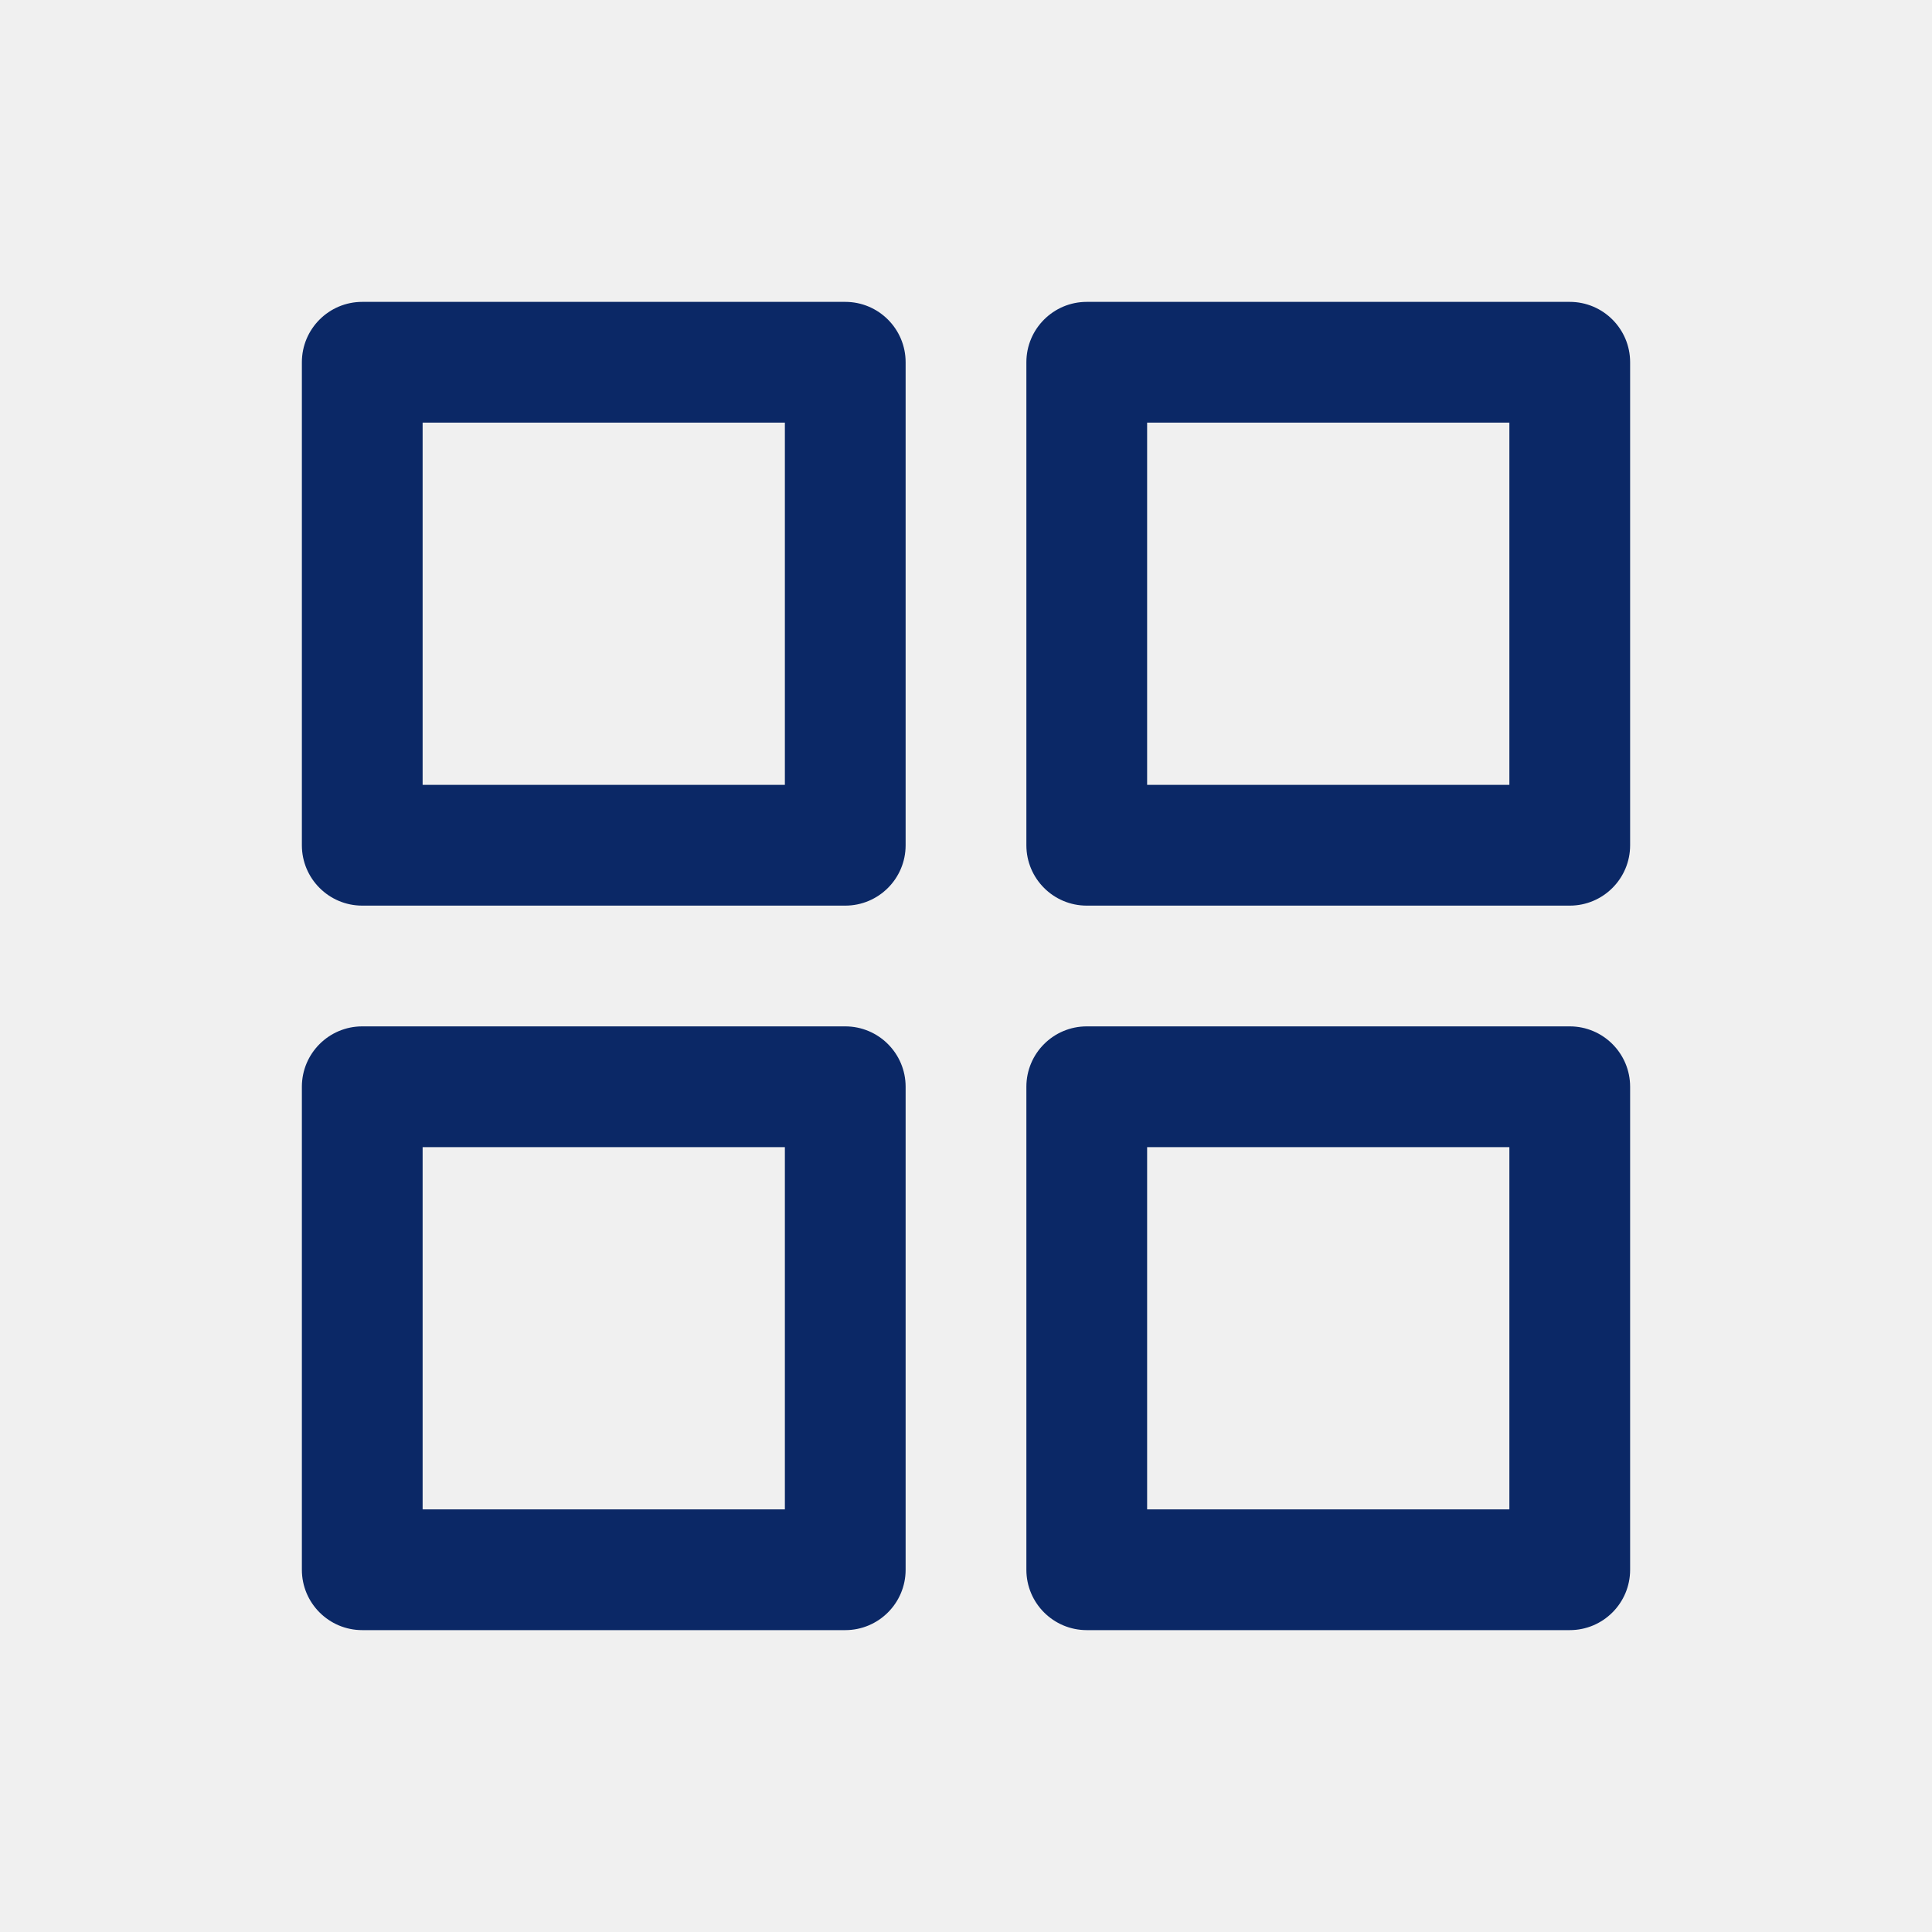
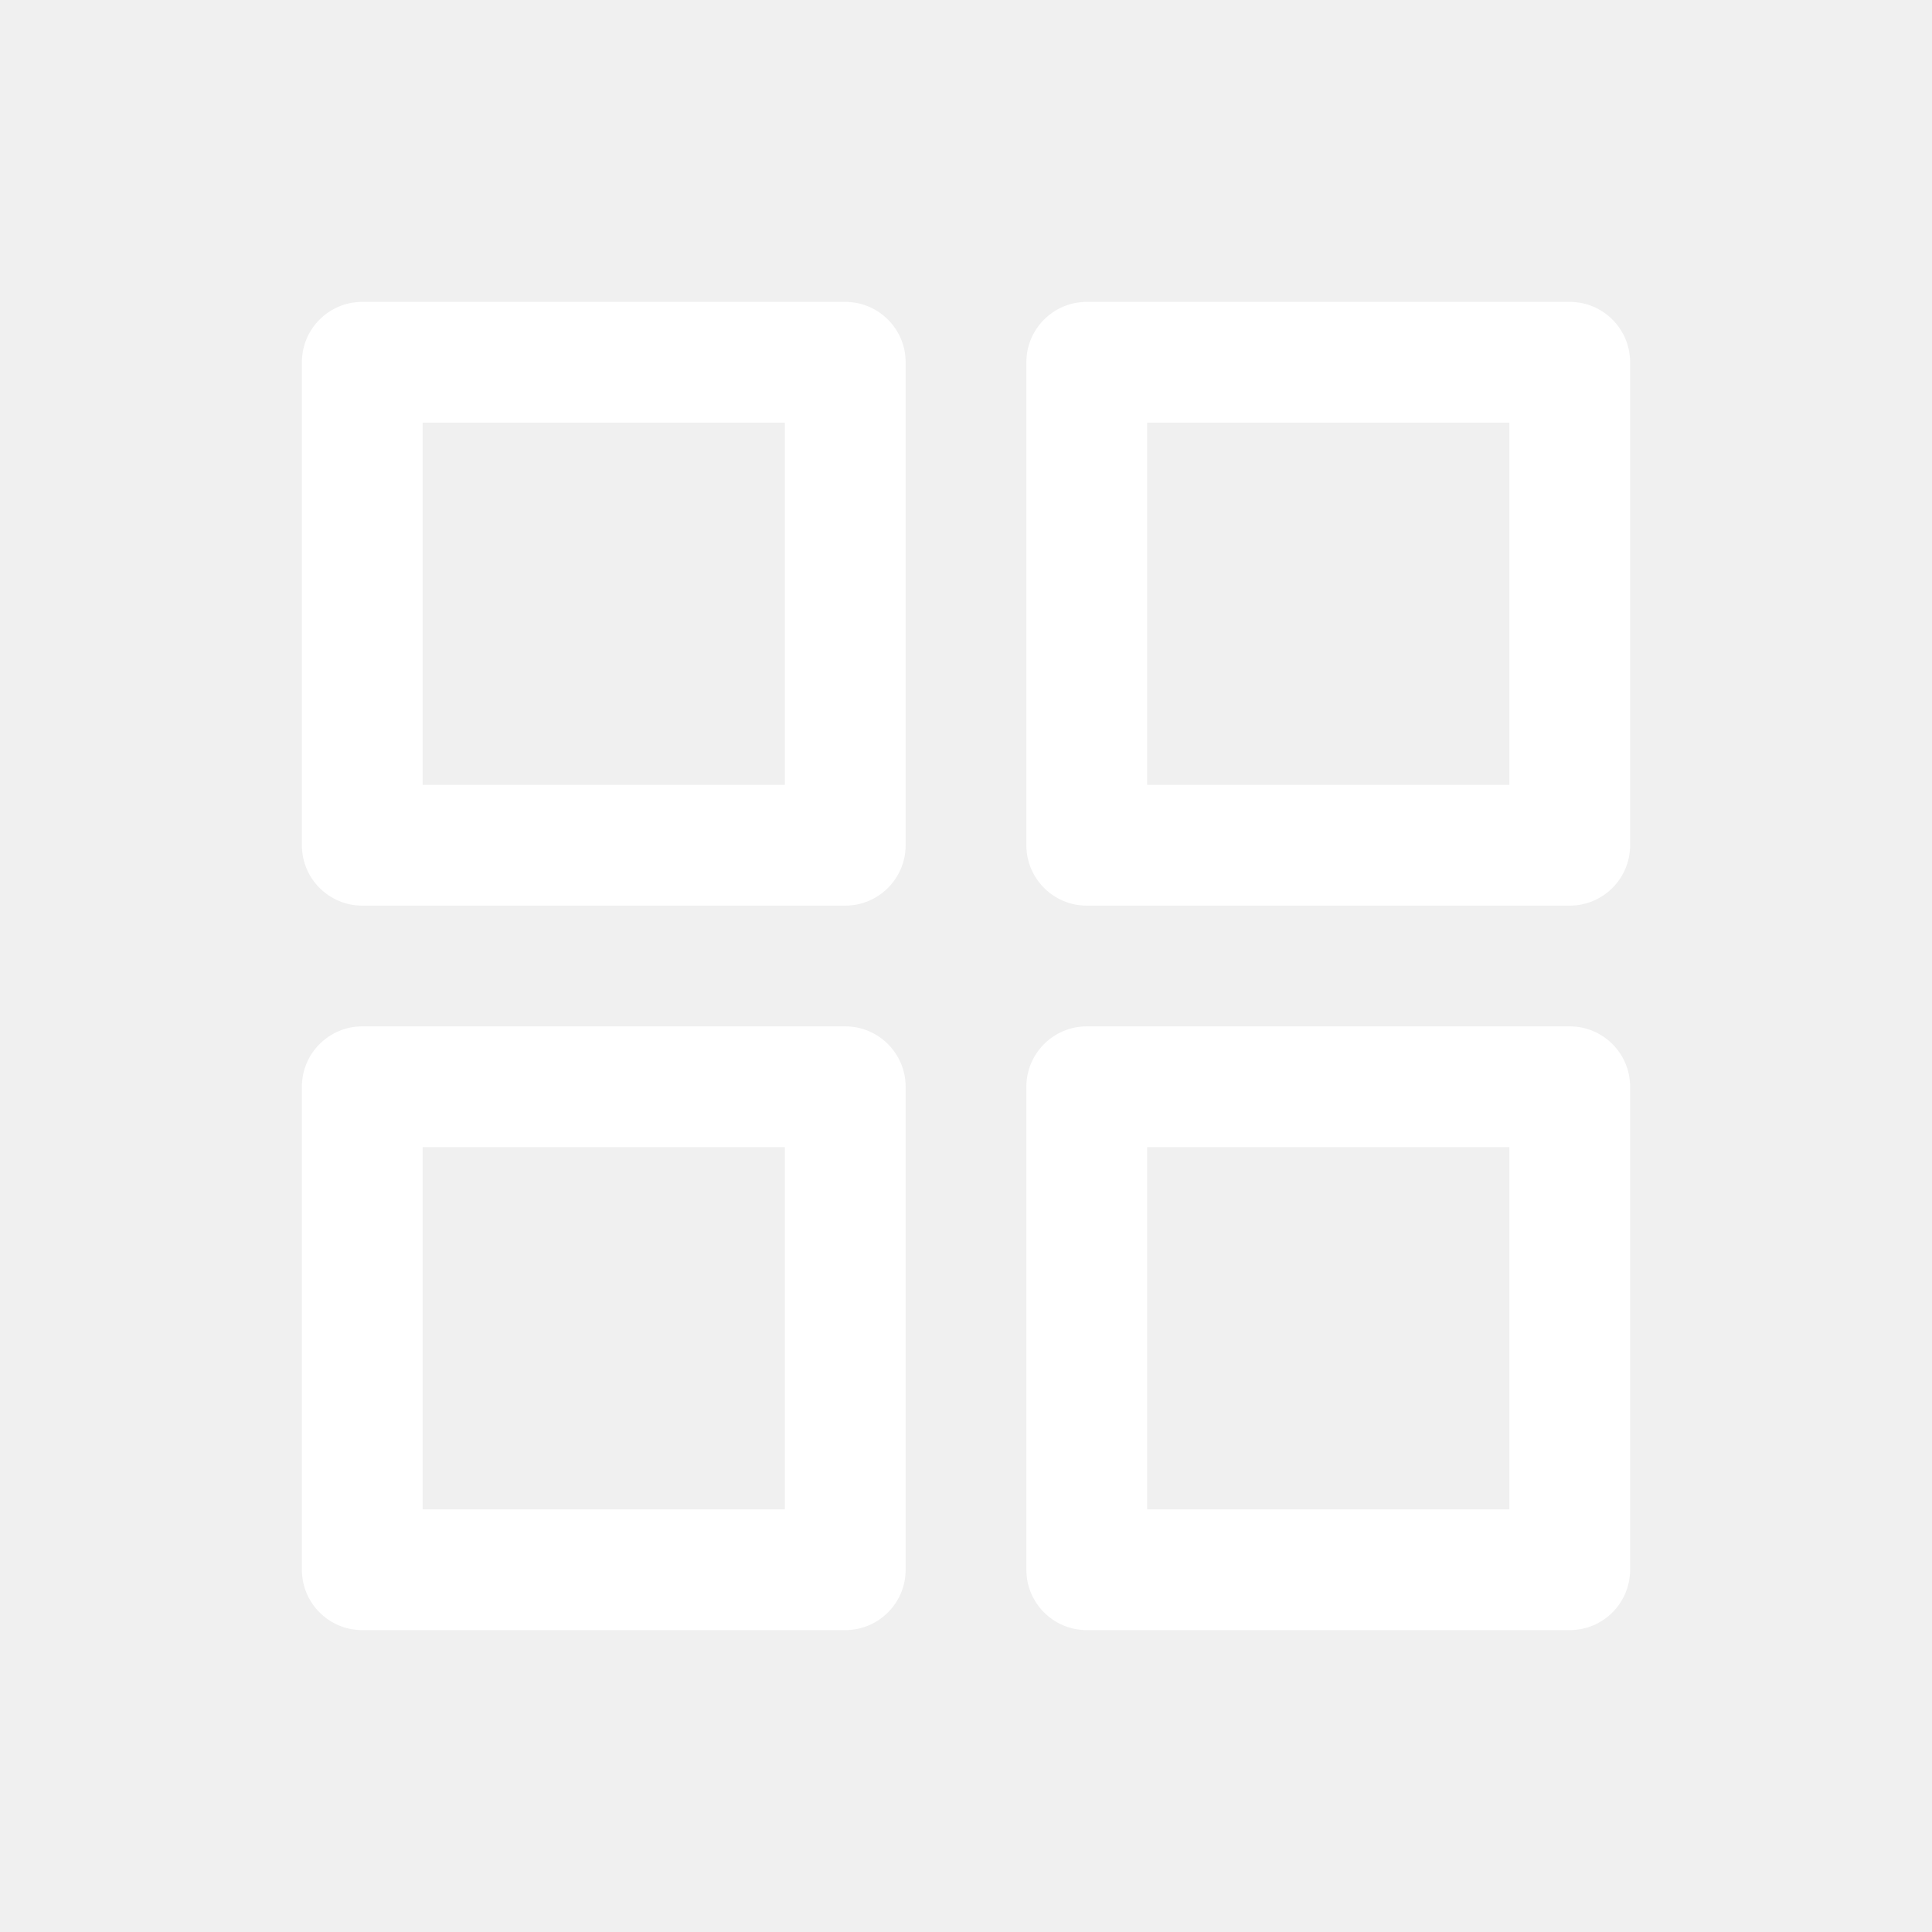
<svg xmlns="http://www.w3.org/2000/svg" width="20" height="20" viewBox="0 0 20 20" fill="none">
-   <path fill-rule="evenodd" clip-rule="evenodd" d="M10.625 16.25V11.25C10.625 10.905 10.905 10.625 11.25 10.625H16.25C16.595 10.625 16.875 10.905 16.875 11.25V16.25C16.875 16.595 16.595 16.875 16.25 16.875H11.25C10.905 16.875 10.625 16.595 10.625 16.25ZM15.625 15.625H11.875V11.875H15.625V15.625Z" fill="#0B2866" />
-   <path fill-rule="evenodd" clip-rule="evenodd" d="M3.125 8.75V3.75C3.125 3.405 3.405 3.125 3.75 3.125H8.75C9.095 3.125 9.375 3.405 9.375 3.75V8.75C9.375 9.095 9.095 9.375 8.75 9.375H3.75C3.405 9.375 3.125 9.095 3.125 8.75ZM8.125 8.125H4.375V4.375H8.125V8.125Z" fill="#0B2866" />
-   <path fill-rule="evenodd" clip-rule="evenodd" d="M10.625 8.75V3.75C10.625 3.405 10.905 3.125 11.25 3.125H16.25C16.595 3.125 16.875 3.405 16.875 3.75V8.75C16.875 9.095 16.595 9.375 16.25 9.375H11.25C10.905 9.375 10.625 9.095 10.625 8.75ZM15.625 8.125H11.875V4.375H15.625V8.125Z" fill="#0B2866" />
-   <path fill-rule="evenodd" clip-rule="evenodd" d="M3.125 16.25V11.25C3.125 10.905 3.405 10.625 3.75 10.625H8.75C9.095 10.625 9.375 10.905 9.375 11.25V16.25C9.375 16.595 9.095 16.875 8.75 16.875H3.75C3.405 16.875 3.125 16.595 3.125 16.25ZM8.125 15.625H4.375V11.875H8.125V15.625Z" fill="#0B2866" />
+   <path fill-rule="evenodd" clip-rule="evenodd" d="M10.625 16.25V11.25C10.625 10.905 10.905 10.625 11.25 10.625H16.25C16.595 10.625 16.875 10.905 16.875 11.25V16.25C16.875 16.595 16.595 16.875 16.25 16.875H11.25C10.905 16.875 10.625 16.595 10.625 16.25ZM15.625 15.625H11.875V11.875H15.625V15.625Z" fill="#FFFFFF" />
+   <path fill-rule="evenodd" clip-rule="evenodd" d="M3.125 8.75V3.75C3.125 3.405 3.405 3.125 3.75 3.125H8.75C9.095 3.125 9.375 3.405 9.375 3.75V8.75C9.375 9.095 9.095 9.375 8.75 9.375H3.75C3.405 9.375 3.125 9.095 3.125 8.75ZM8.125 8.125H4.375V4.375H8.125V8.125Z" fill="#FFFFFF" />
+   <path fill-rule="evenodd" clip-rule="evenodd" d="M10.625 8.75V3.75C10.625 3.405 10.905 3.125 11.25 3.125H16.25C16.595 3.125 16.875 3.405 16.875 3.75V8.75C16.875 9.095 16.595 9.375 16.25 9.375H11.25C10.905 9.375 10.625 9.095 10.625 8.75ZM15.625 8.125H11.875V4.375H15.625V8.125Z" fill="#FFFFFF" />
+   <path fill-rule="evenodd" clip-rule="evenodd" d="M3.125 16.25V11.25C3.125 10.905 3.405 10.625 3.75 10.625H8.75C9.095 10.625 9.375 10.905 9.375 11.25V16.25C9.375 16.595 9.095 16.875 8.75 16.875H3.75C3.405 16.875 3.125 16.595 3.125 16.25ZM8.125 15.625H4.375V11.875H8.125V15.625Z" fill="#FFFFFF" />
</svg>
